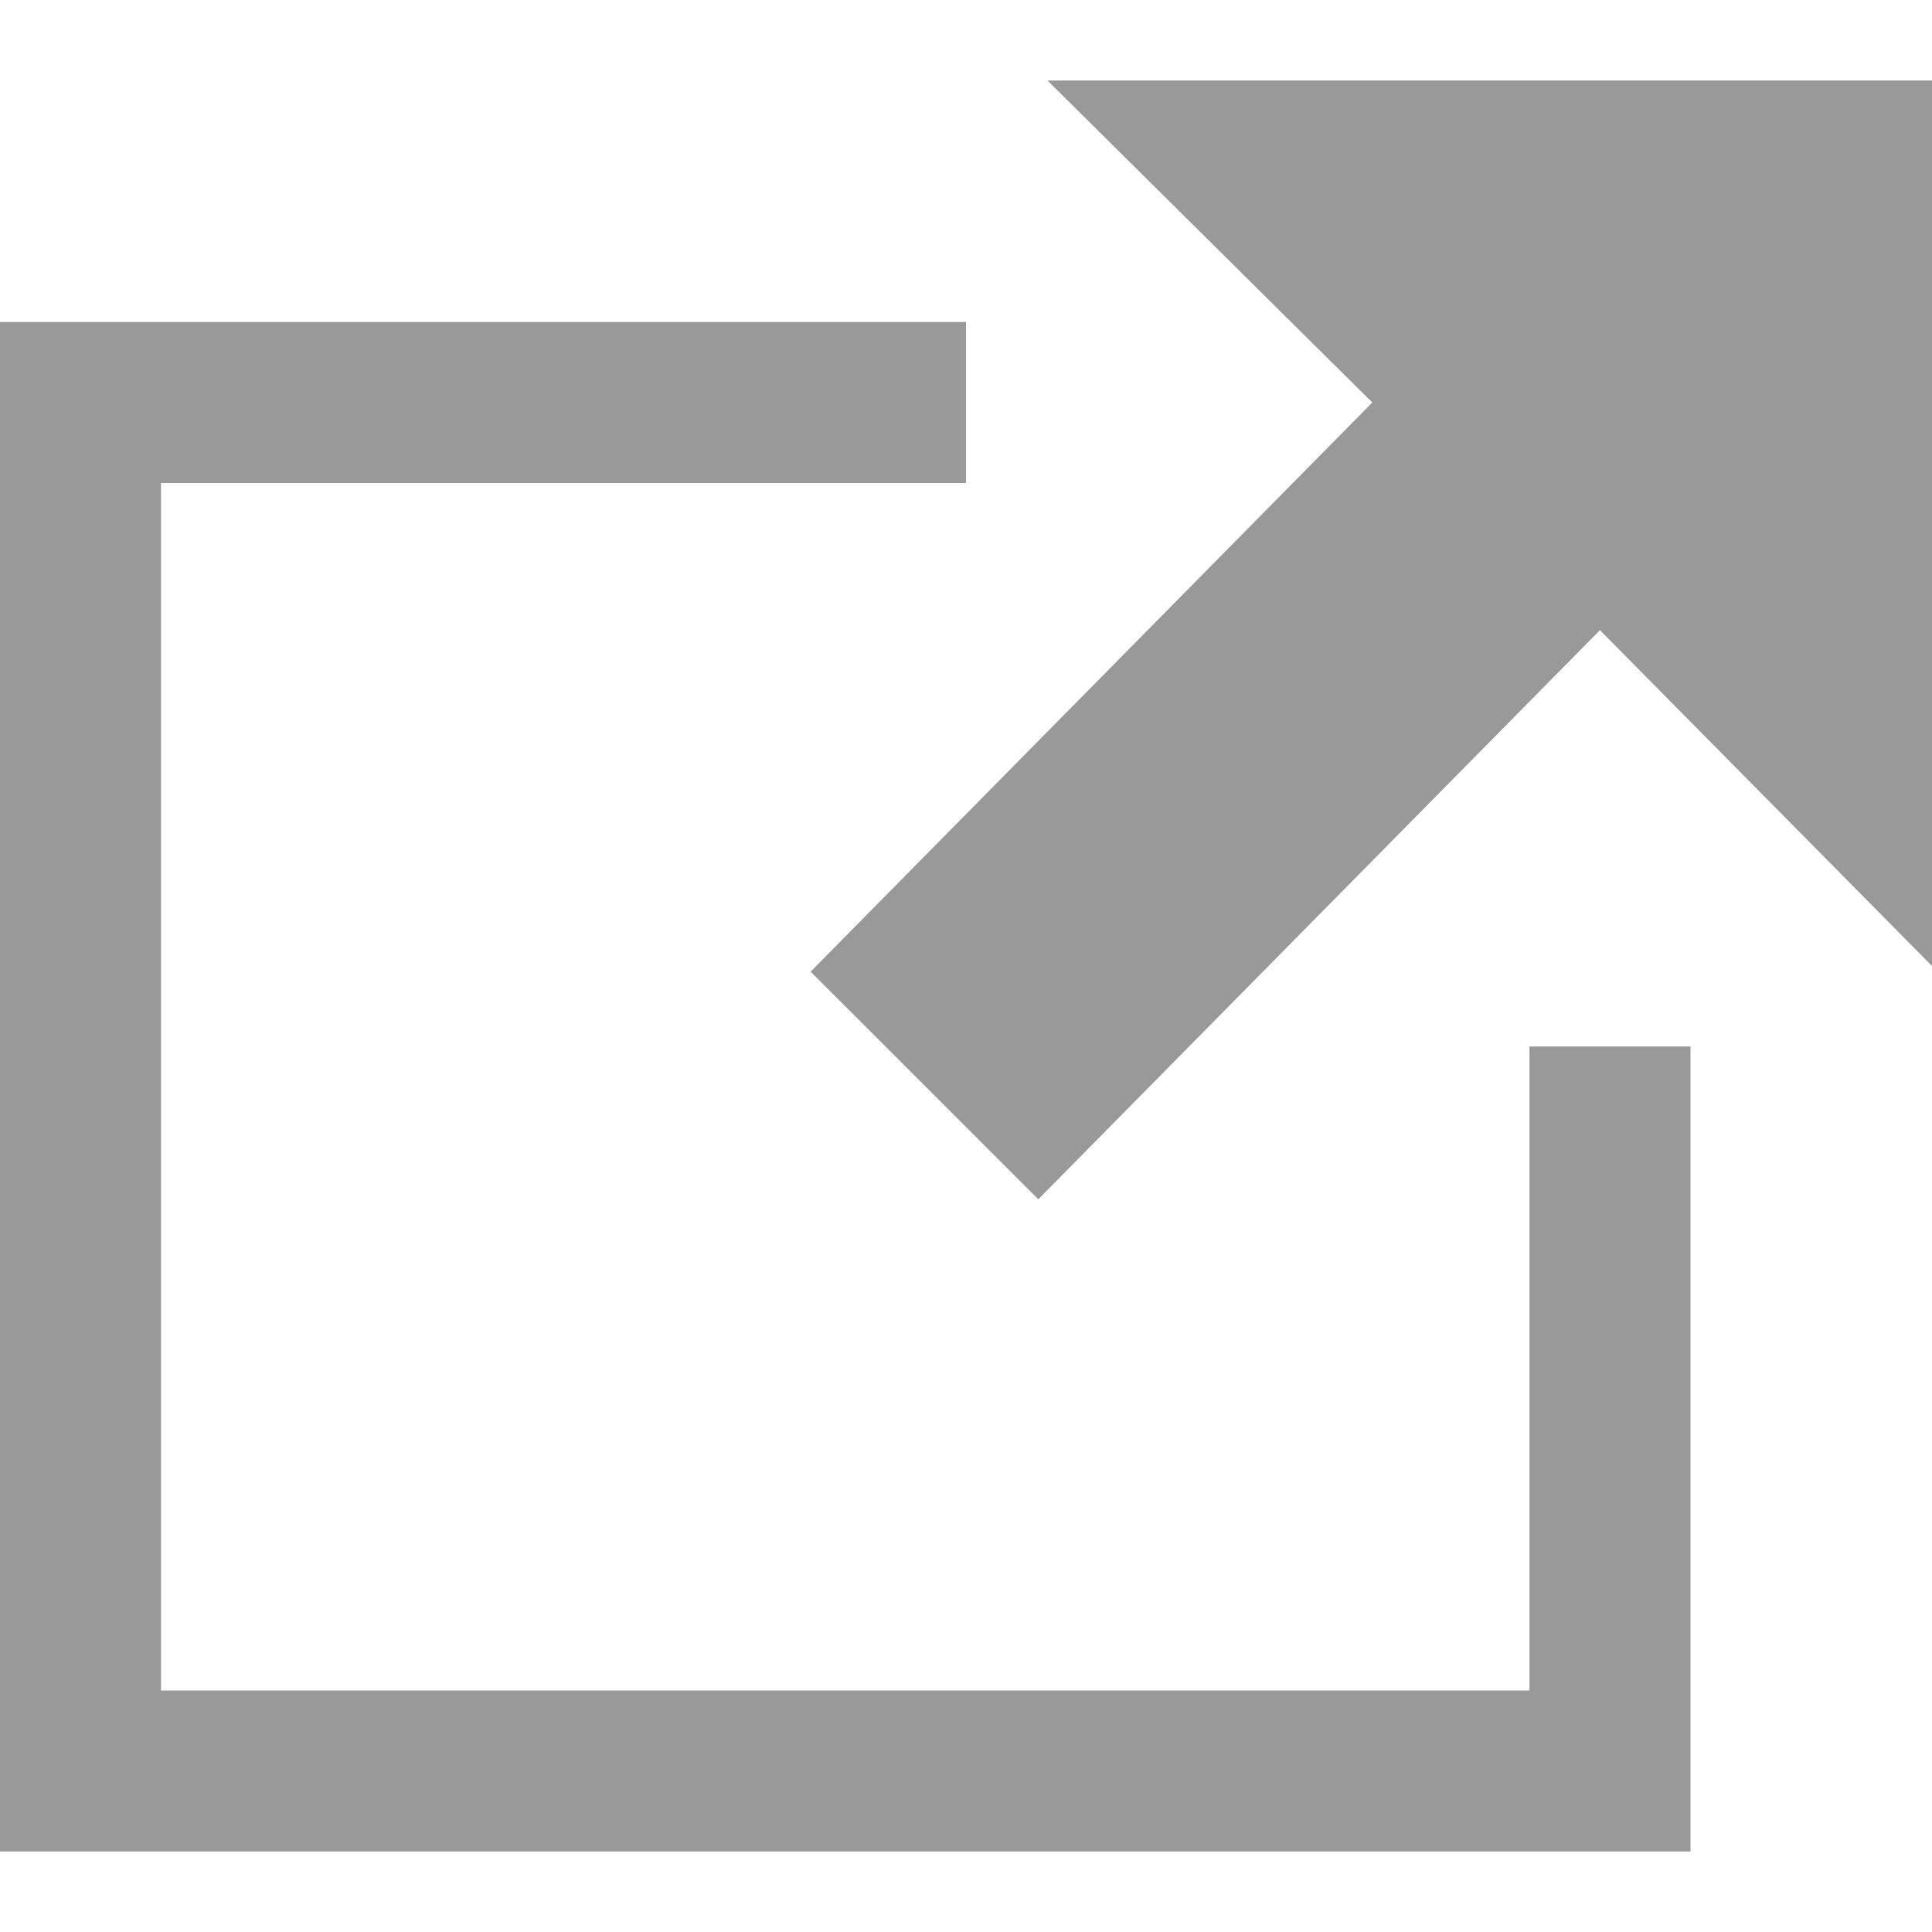
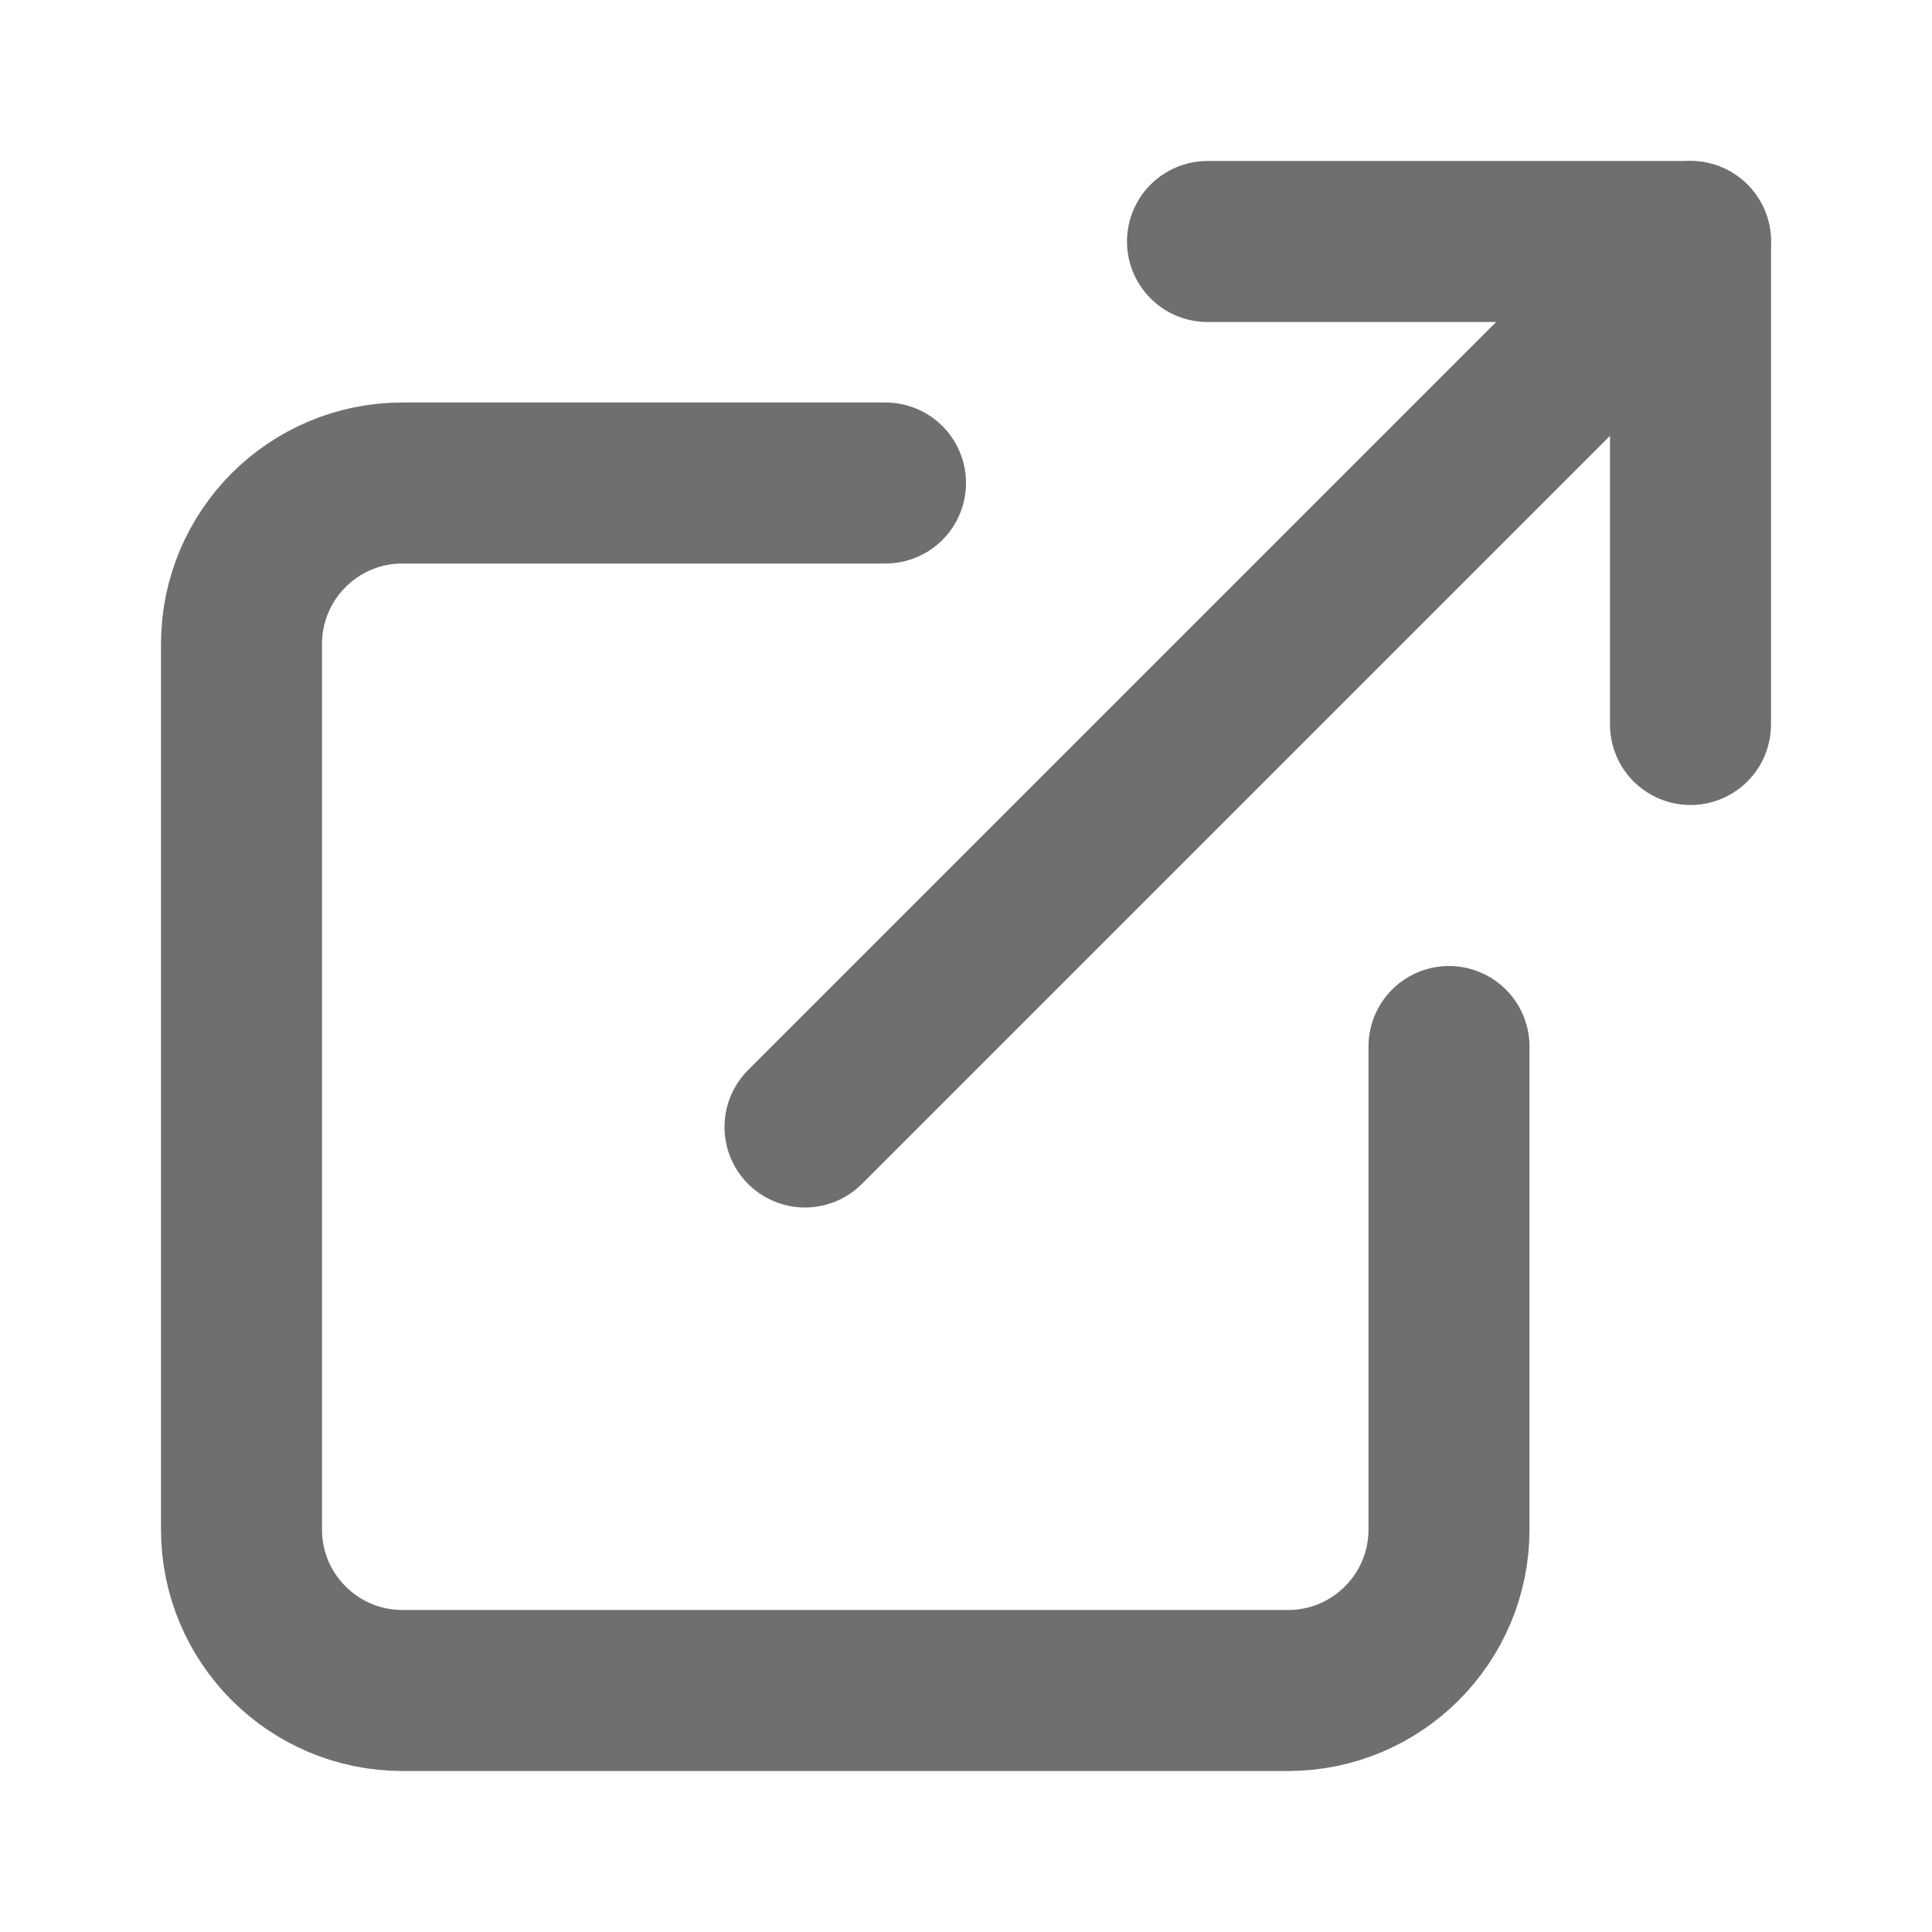
- <svg xmlns="http://www.w3.org/2000/svg" width="24" height="24" viewBox="0 0 24 24">
-   <path d="M21 13v10h-21v-19h12v2h-10v15h17v-8h2zm3-12h-10.988l4.035 4-6.977 7.07 2.828 2.828 6.977-7.07 4.125 4.172v-11z" fill="#999999" />
+ <svg xmlns="http://www.w3.org/2000/svg" width="12" height="12" viewBox="0 0 24 24" fill="none" stroke="#6F6F6F" stroke-width="2" stroke-linecap="round" stroke-linejoin="round">
+   <path d="M15 3h6v6" />
+   <path d="M10 14 21 3" />
+   <path d="M18 13v6a2 2 0 0 1-2 2H5a2 2 0 0 1-2-2V8a2 2 0 0 1 2-2h6" />
</svg>
